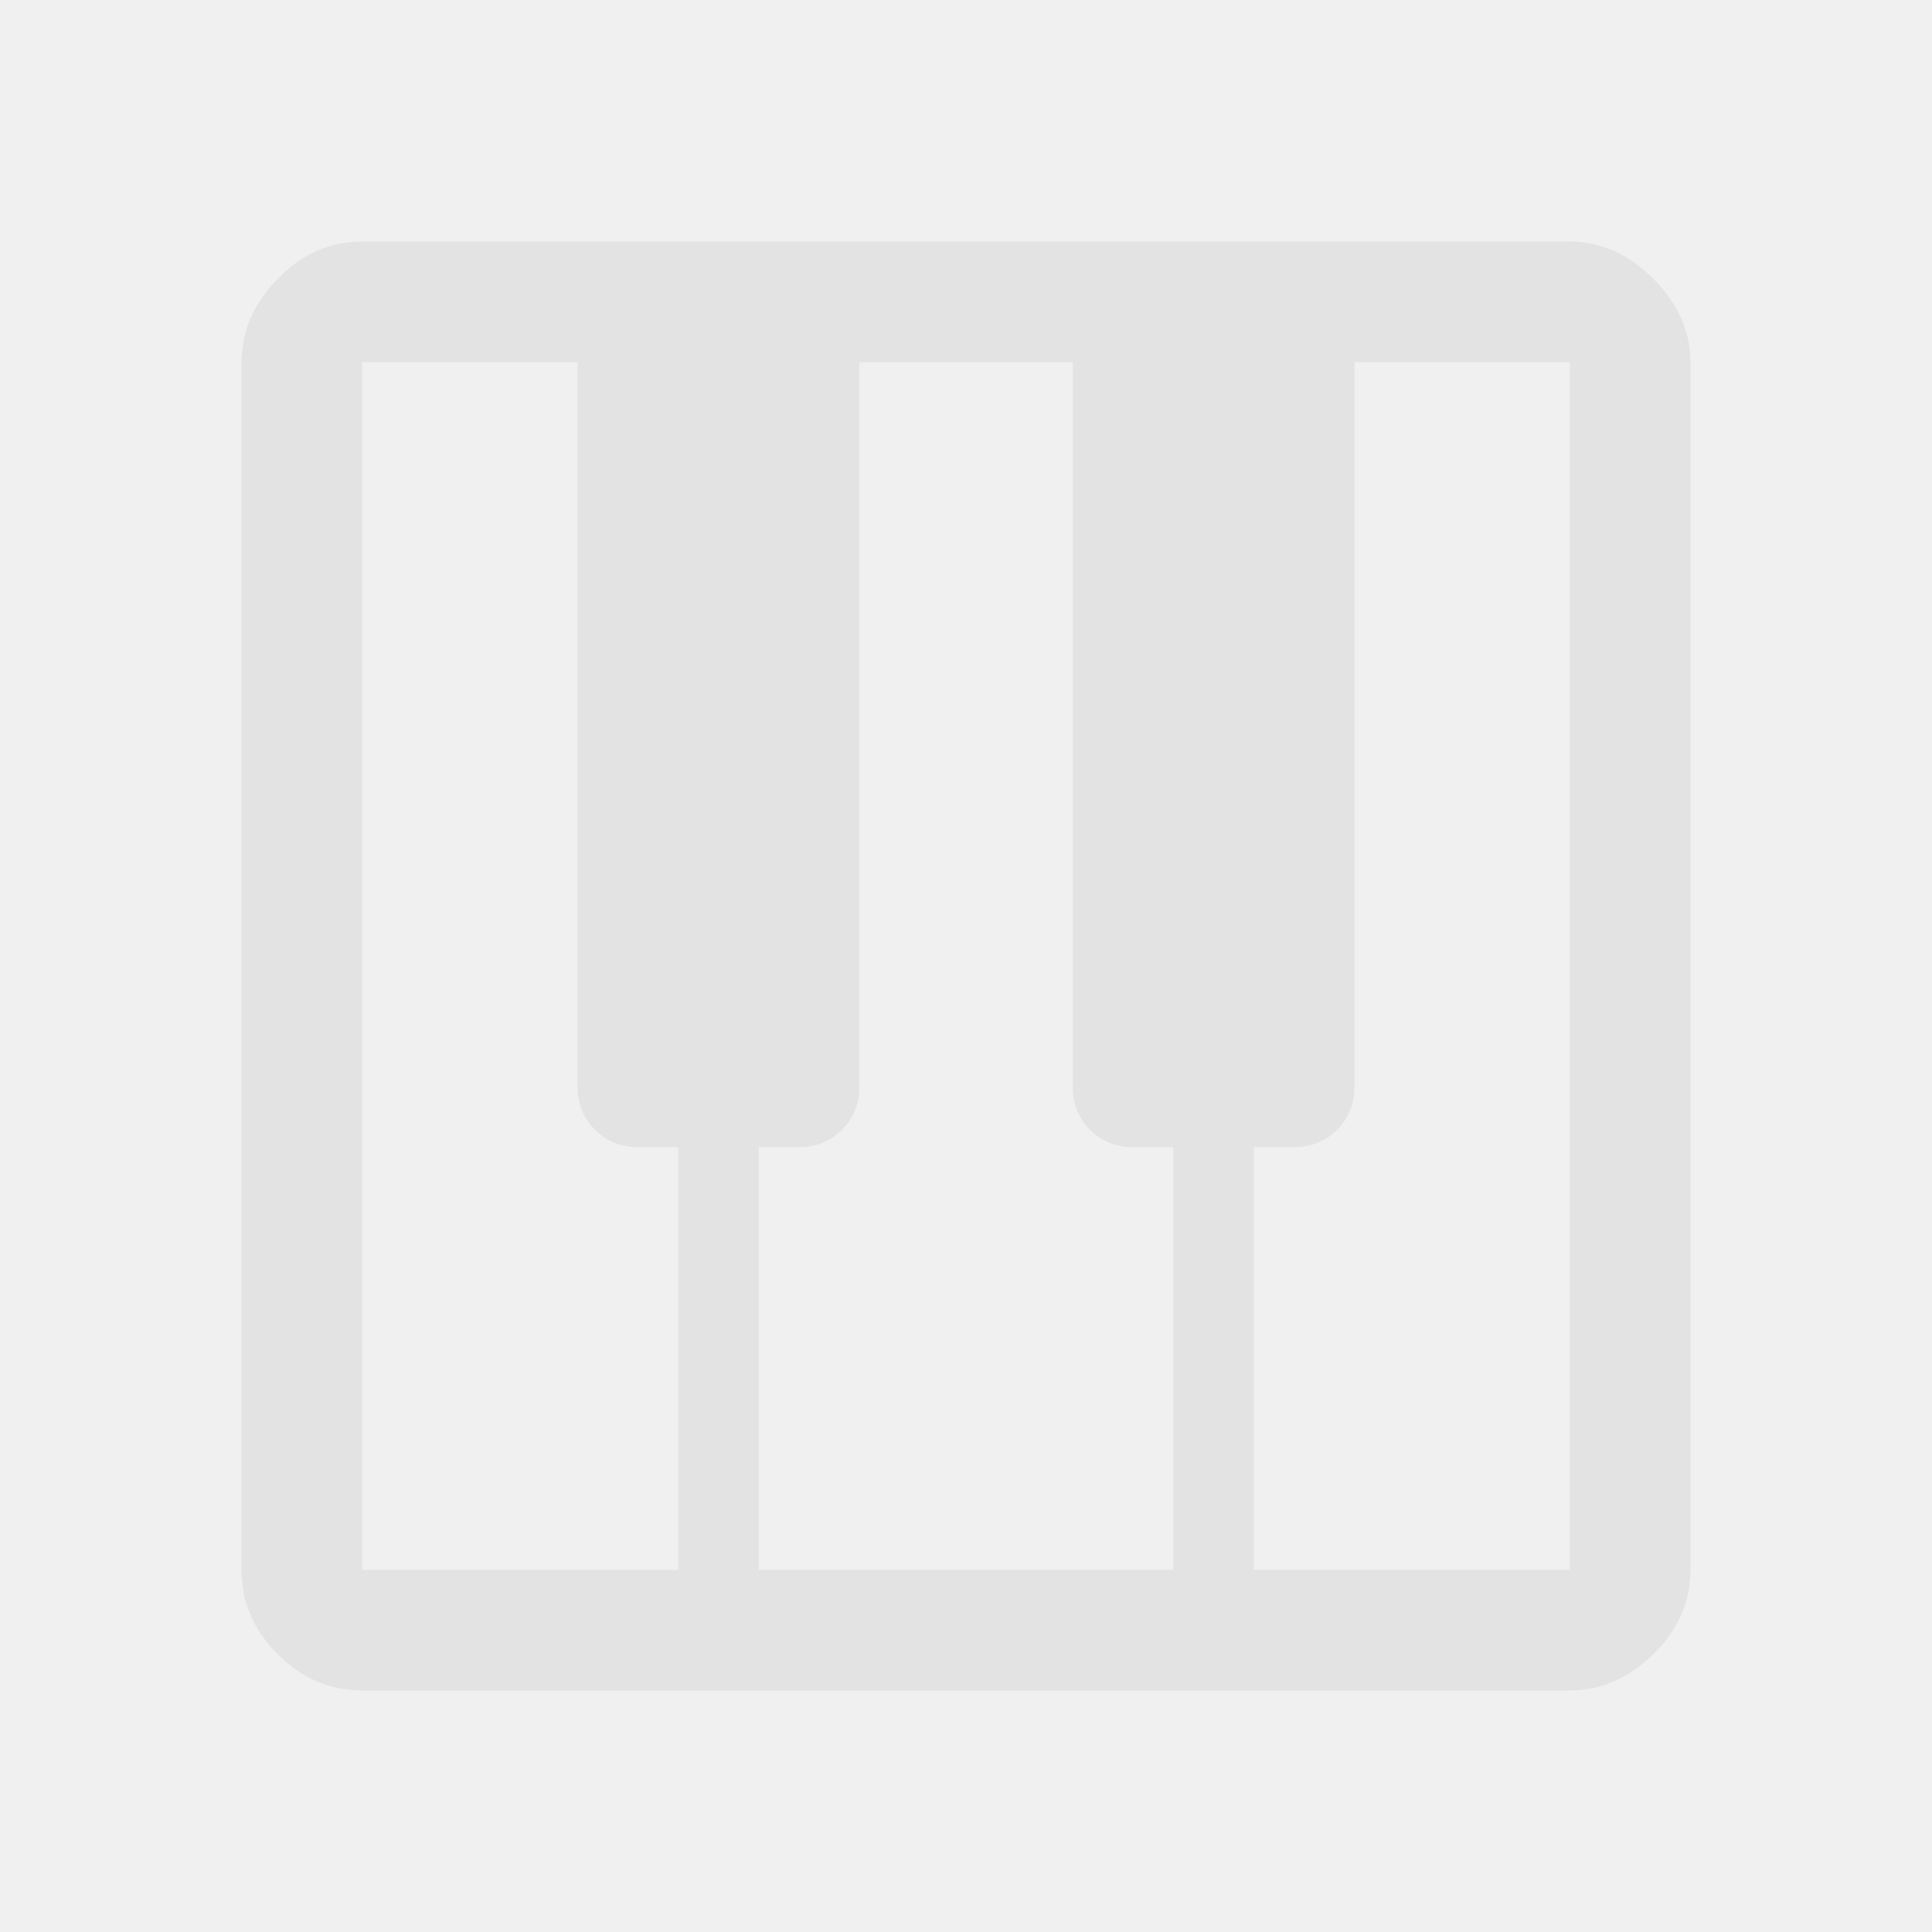
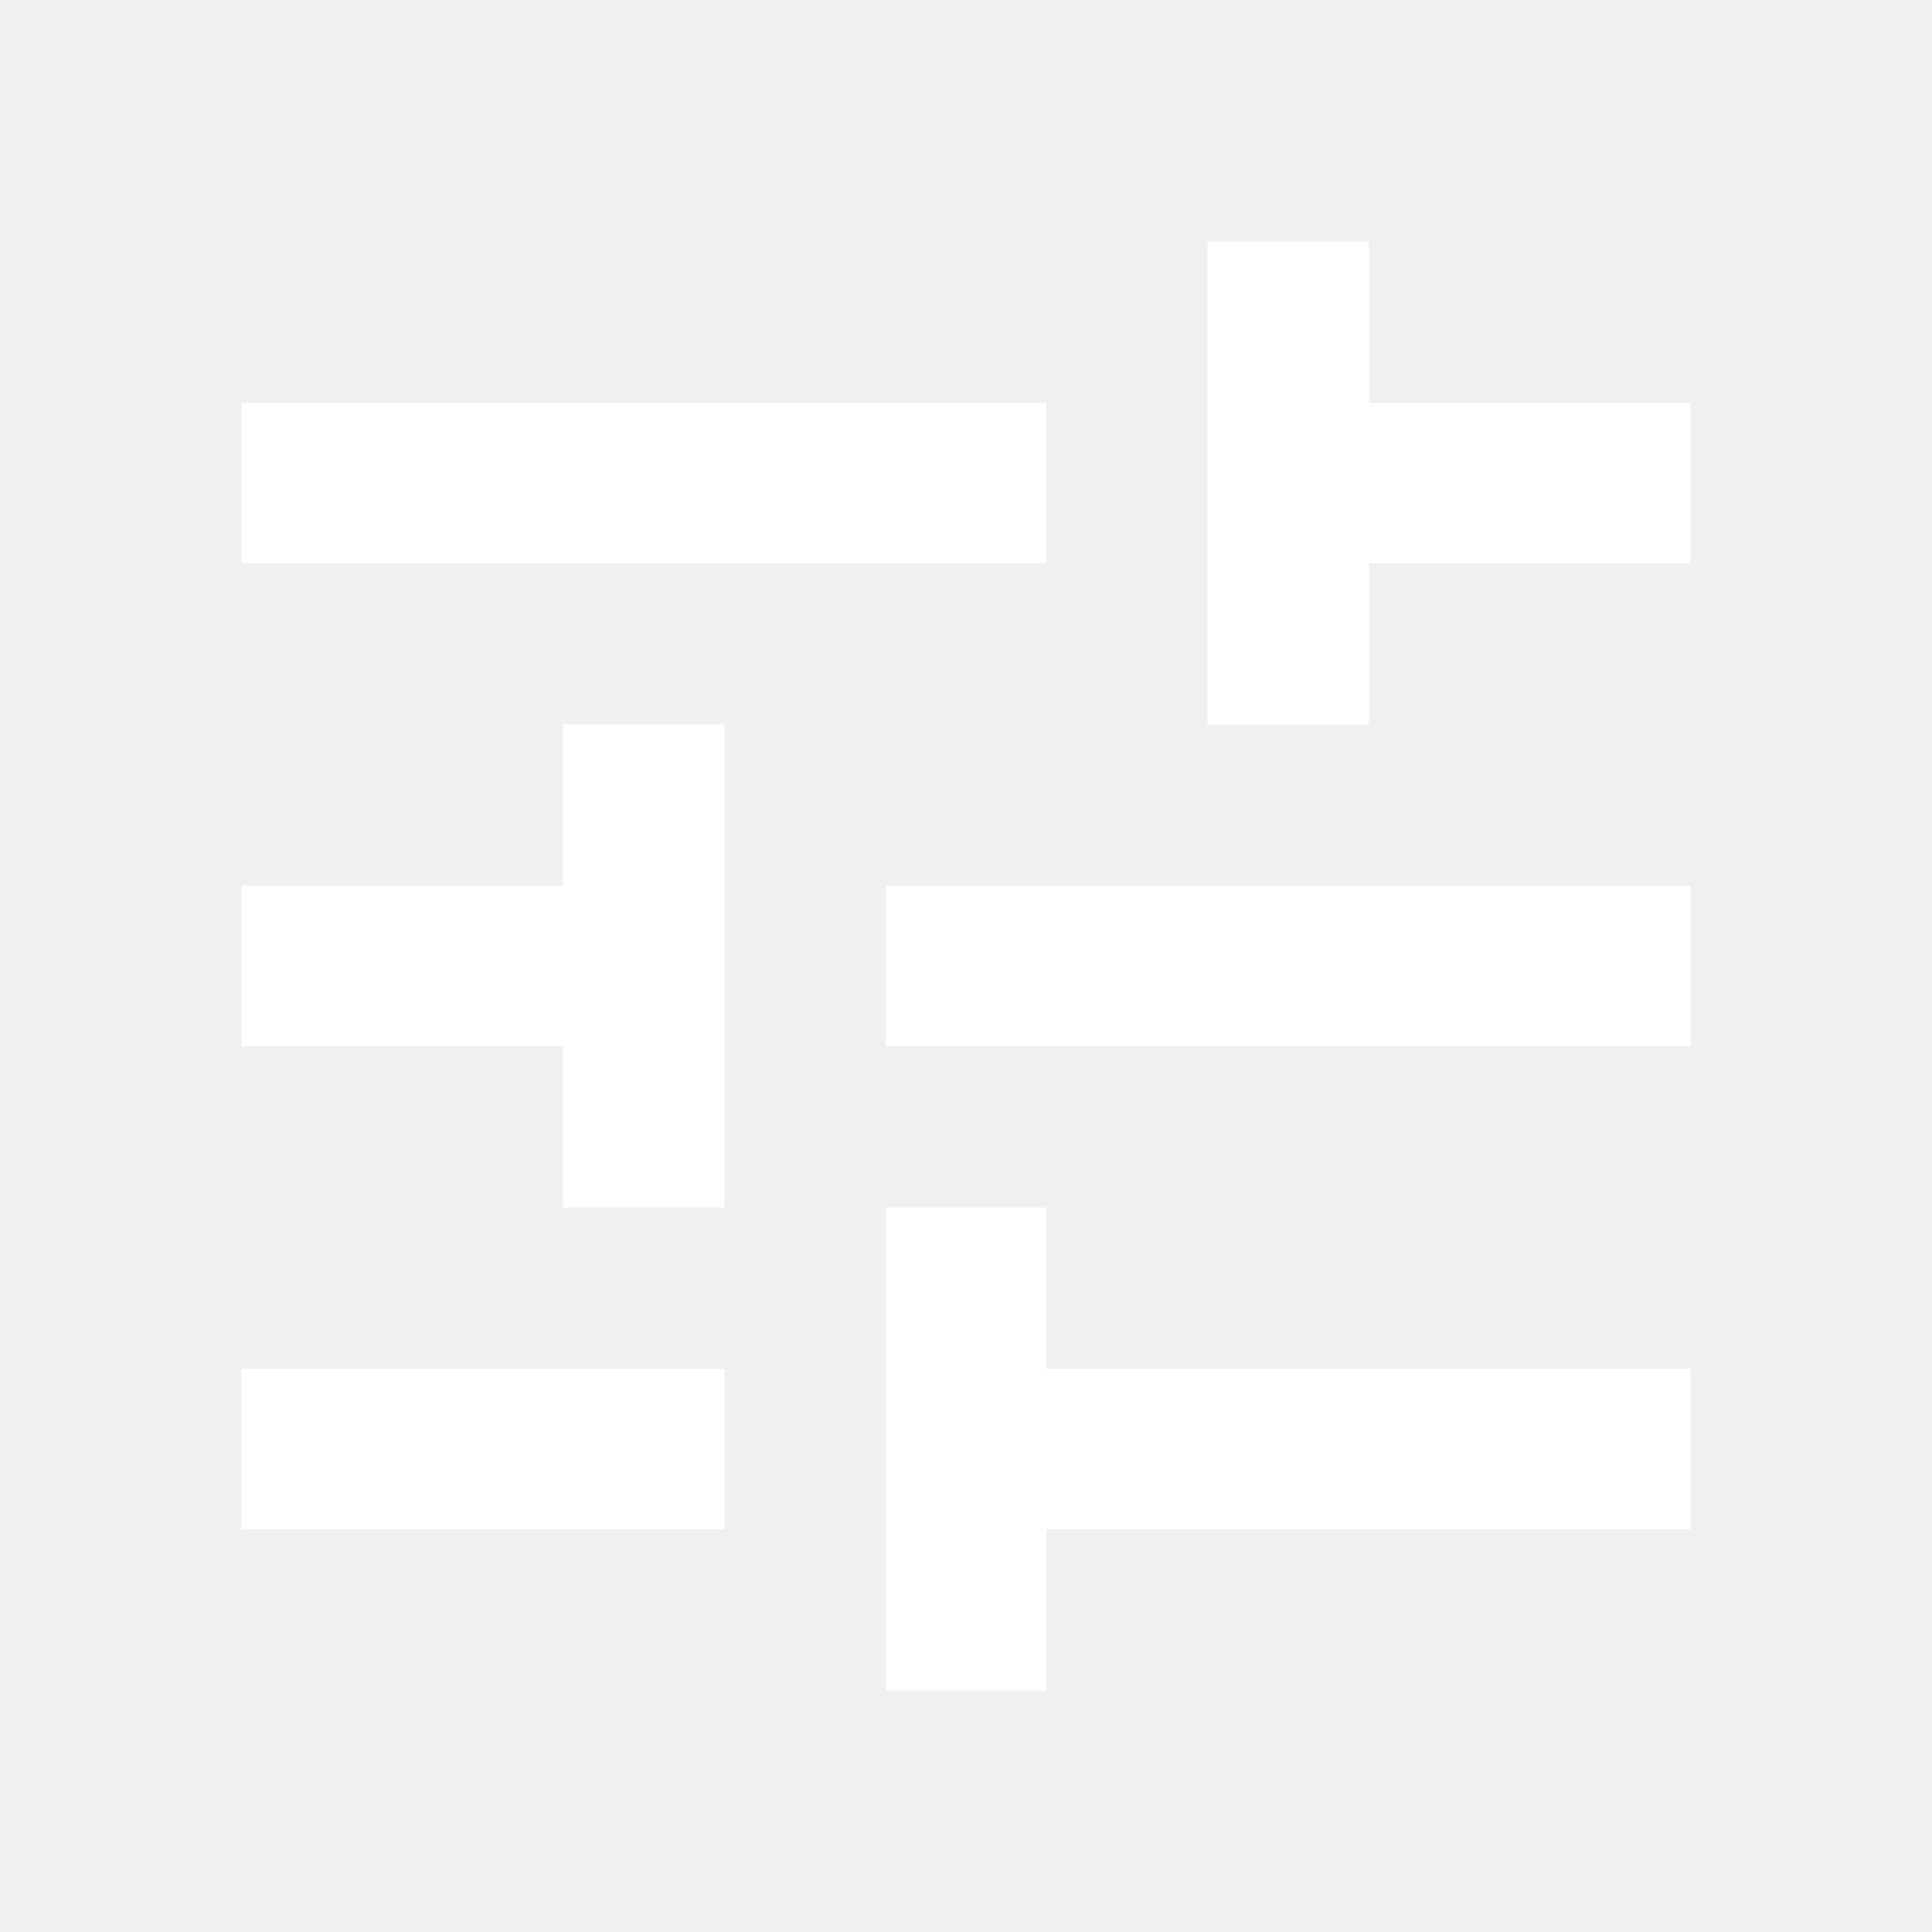
- <svg xmlns="http://www.w3.org/2000/svg" height="48px" viewBox="0 -960 960 960" width="48px" fill="#e3e3e3">
-   <path d="M180-120q-24 0-42-18t-18-42v-600q0-23 18-41.5t42-18.5h600q23 0 41.5 18.5T840-780v600q0 24-18.5 42T780-120H180Zm0-60h157v-210h-20q-12.75 0-21.37-8.63Q287-407.25 287-420v-360H180v600Zm443 0h157v-600H673v360q0 12.75-8.62 21.37Q655.75-390 643-390h-20v210Zm-246 0h206v-210h-20q-12.75 0-21.37-8.63Q533-407.25 533-420v-360H427v360q0 12.75-8.62 21.37Q409.75-390 397-390h-20v210Z" />
+ <svg xmlns="http://www.w3.org/2000/svg" width="24" height="24" viewBox="0 0 24 24">
+   <path d="M3 17v2h6v-2H3zM3 5v2h10V5H3zm10 16v-2h8v-2h-8v-2h-2v6h2zM7 9v2H3v2h4v2h2V9H7zm14 4v-2H11v2h10zm-6-4h2V7h4V5h-4V3h-2v6z" fill="#FFFFFF" />
</svg>
